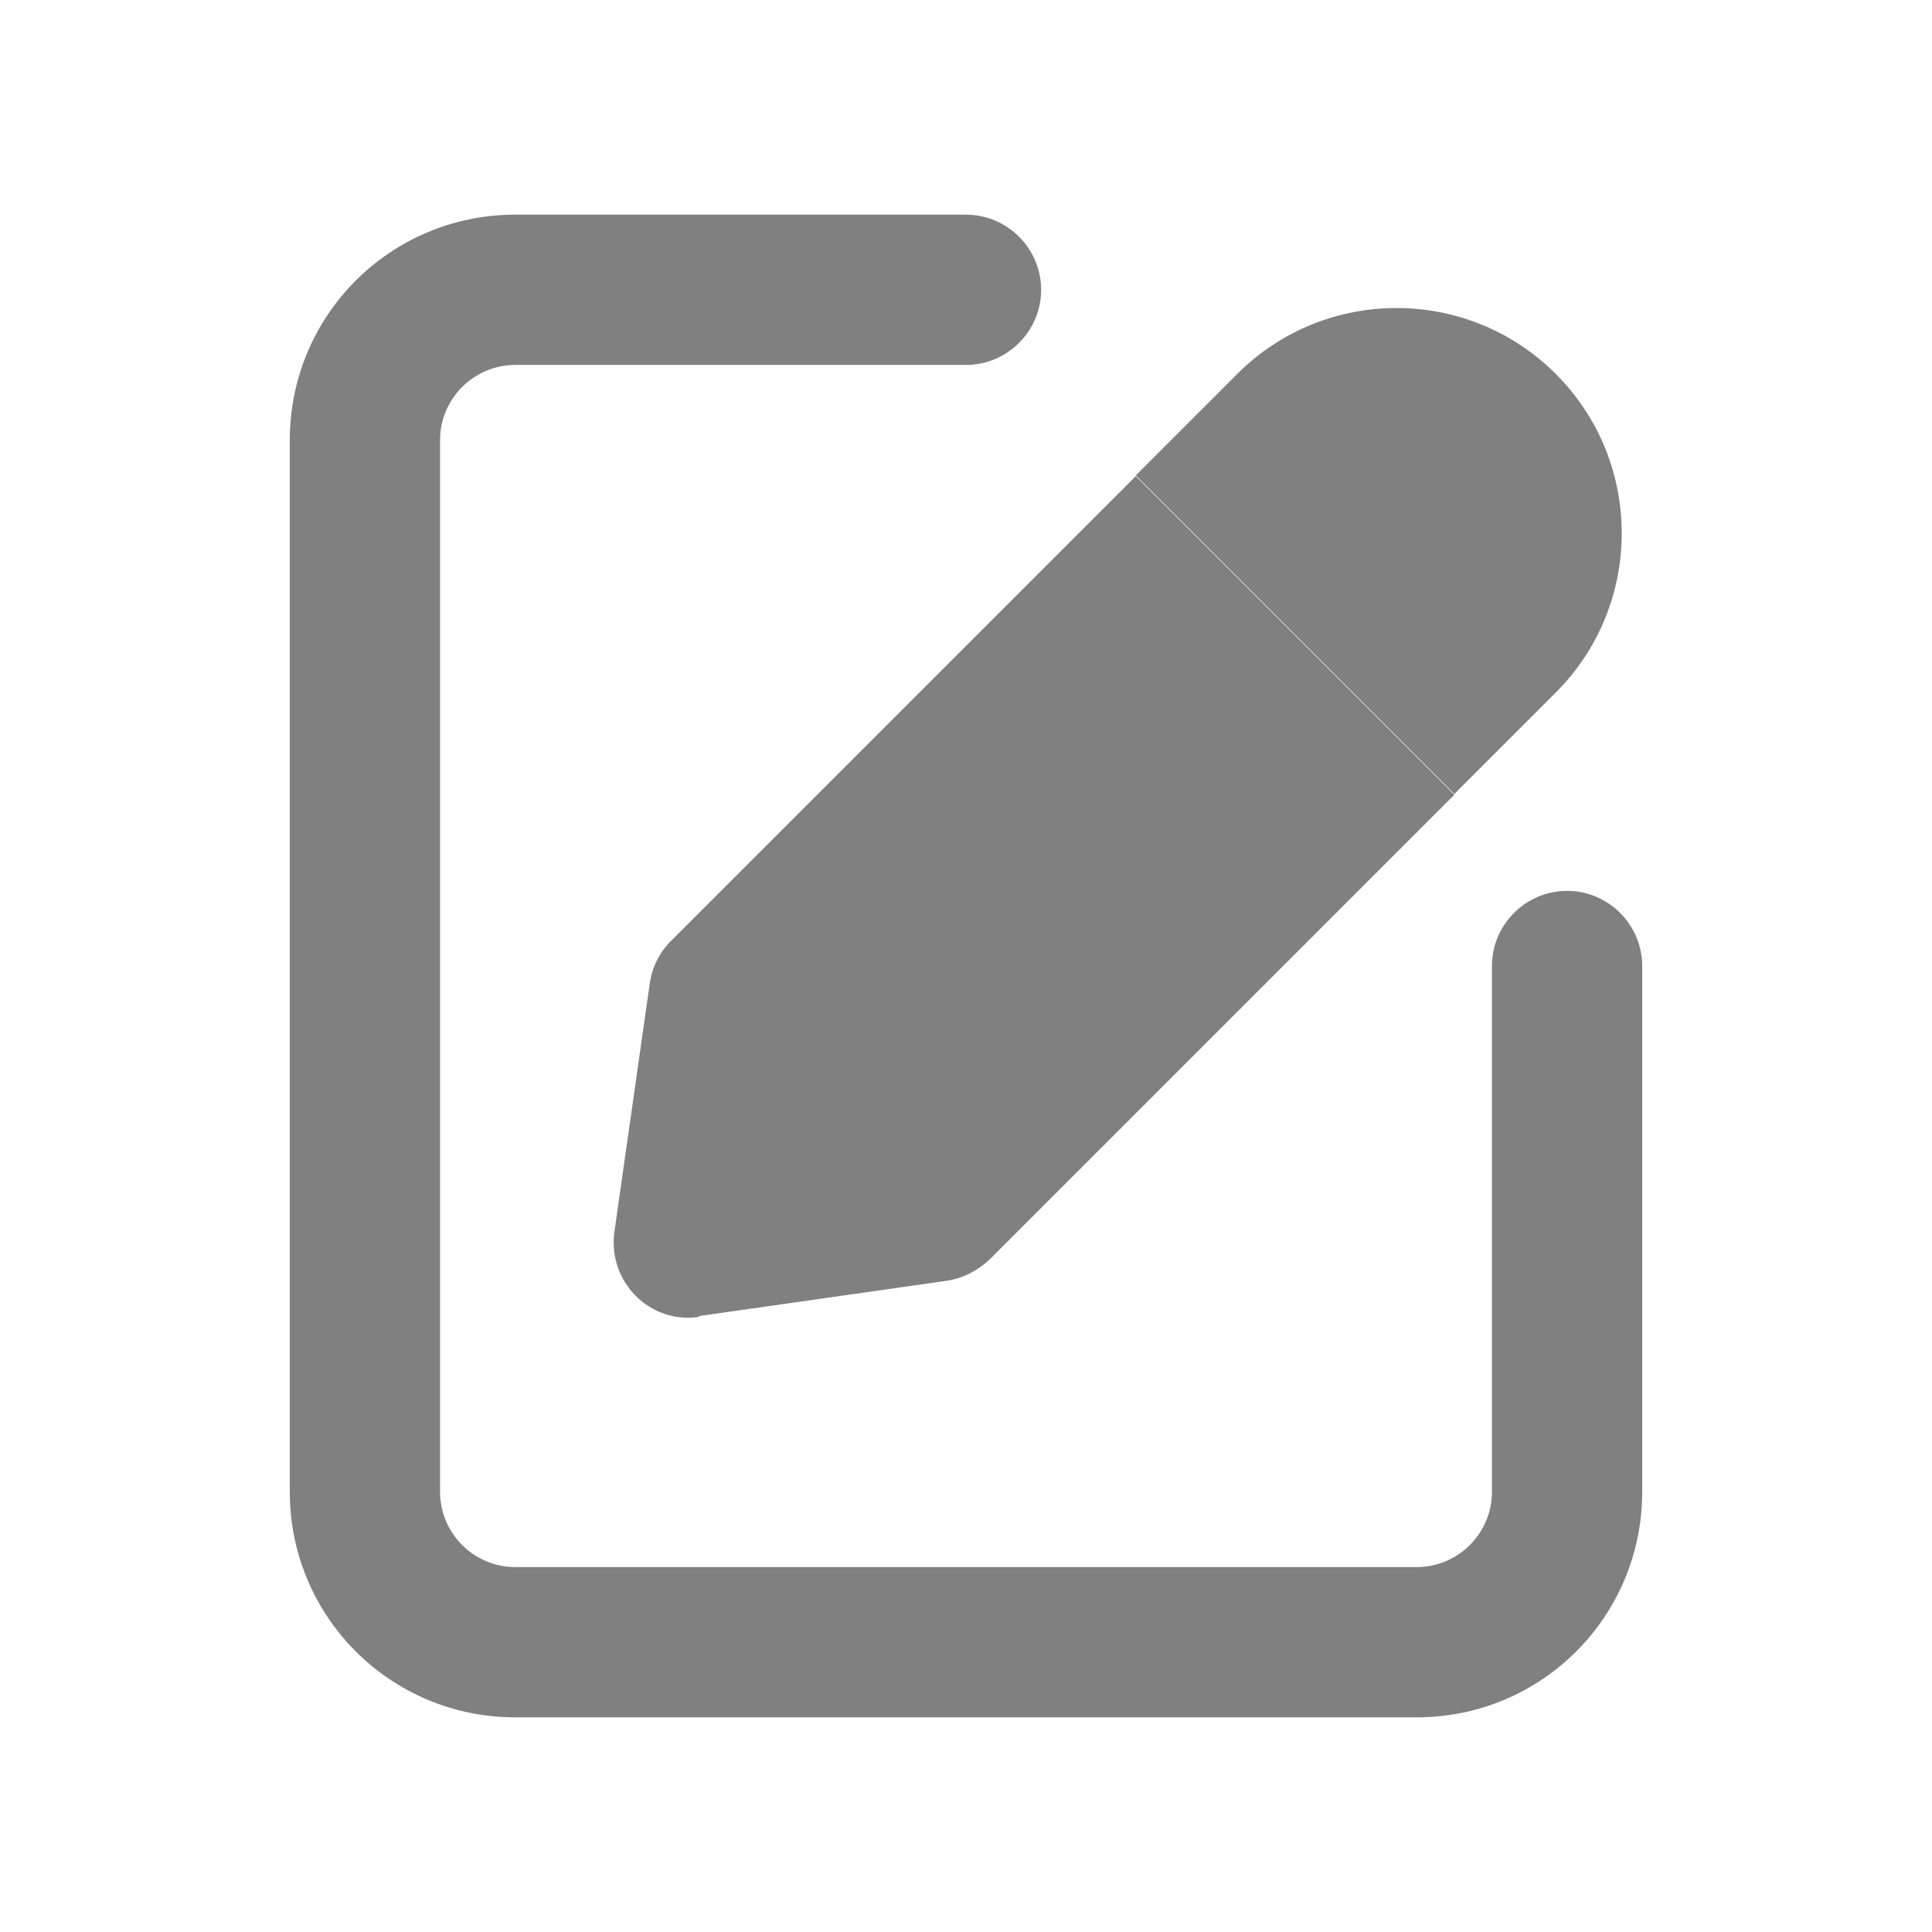
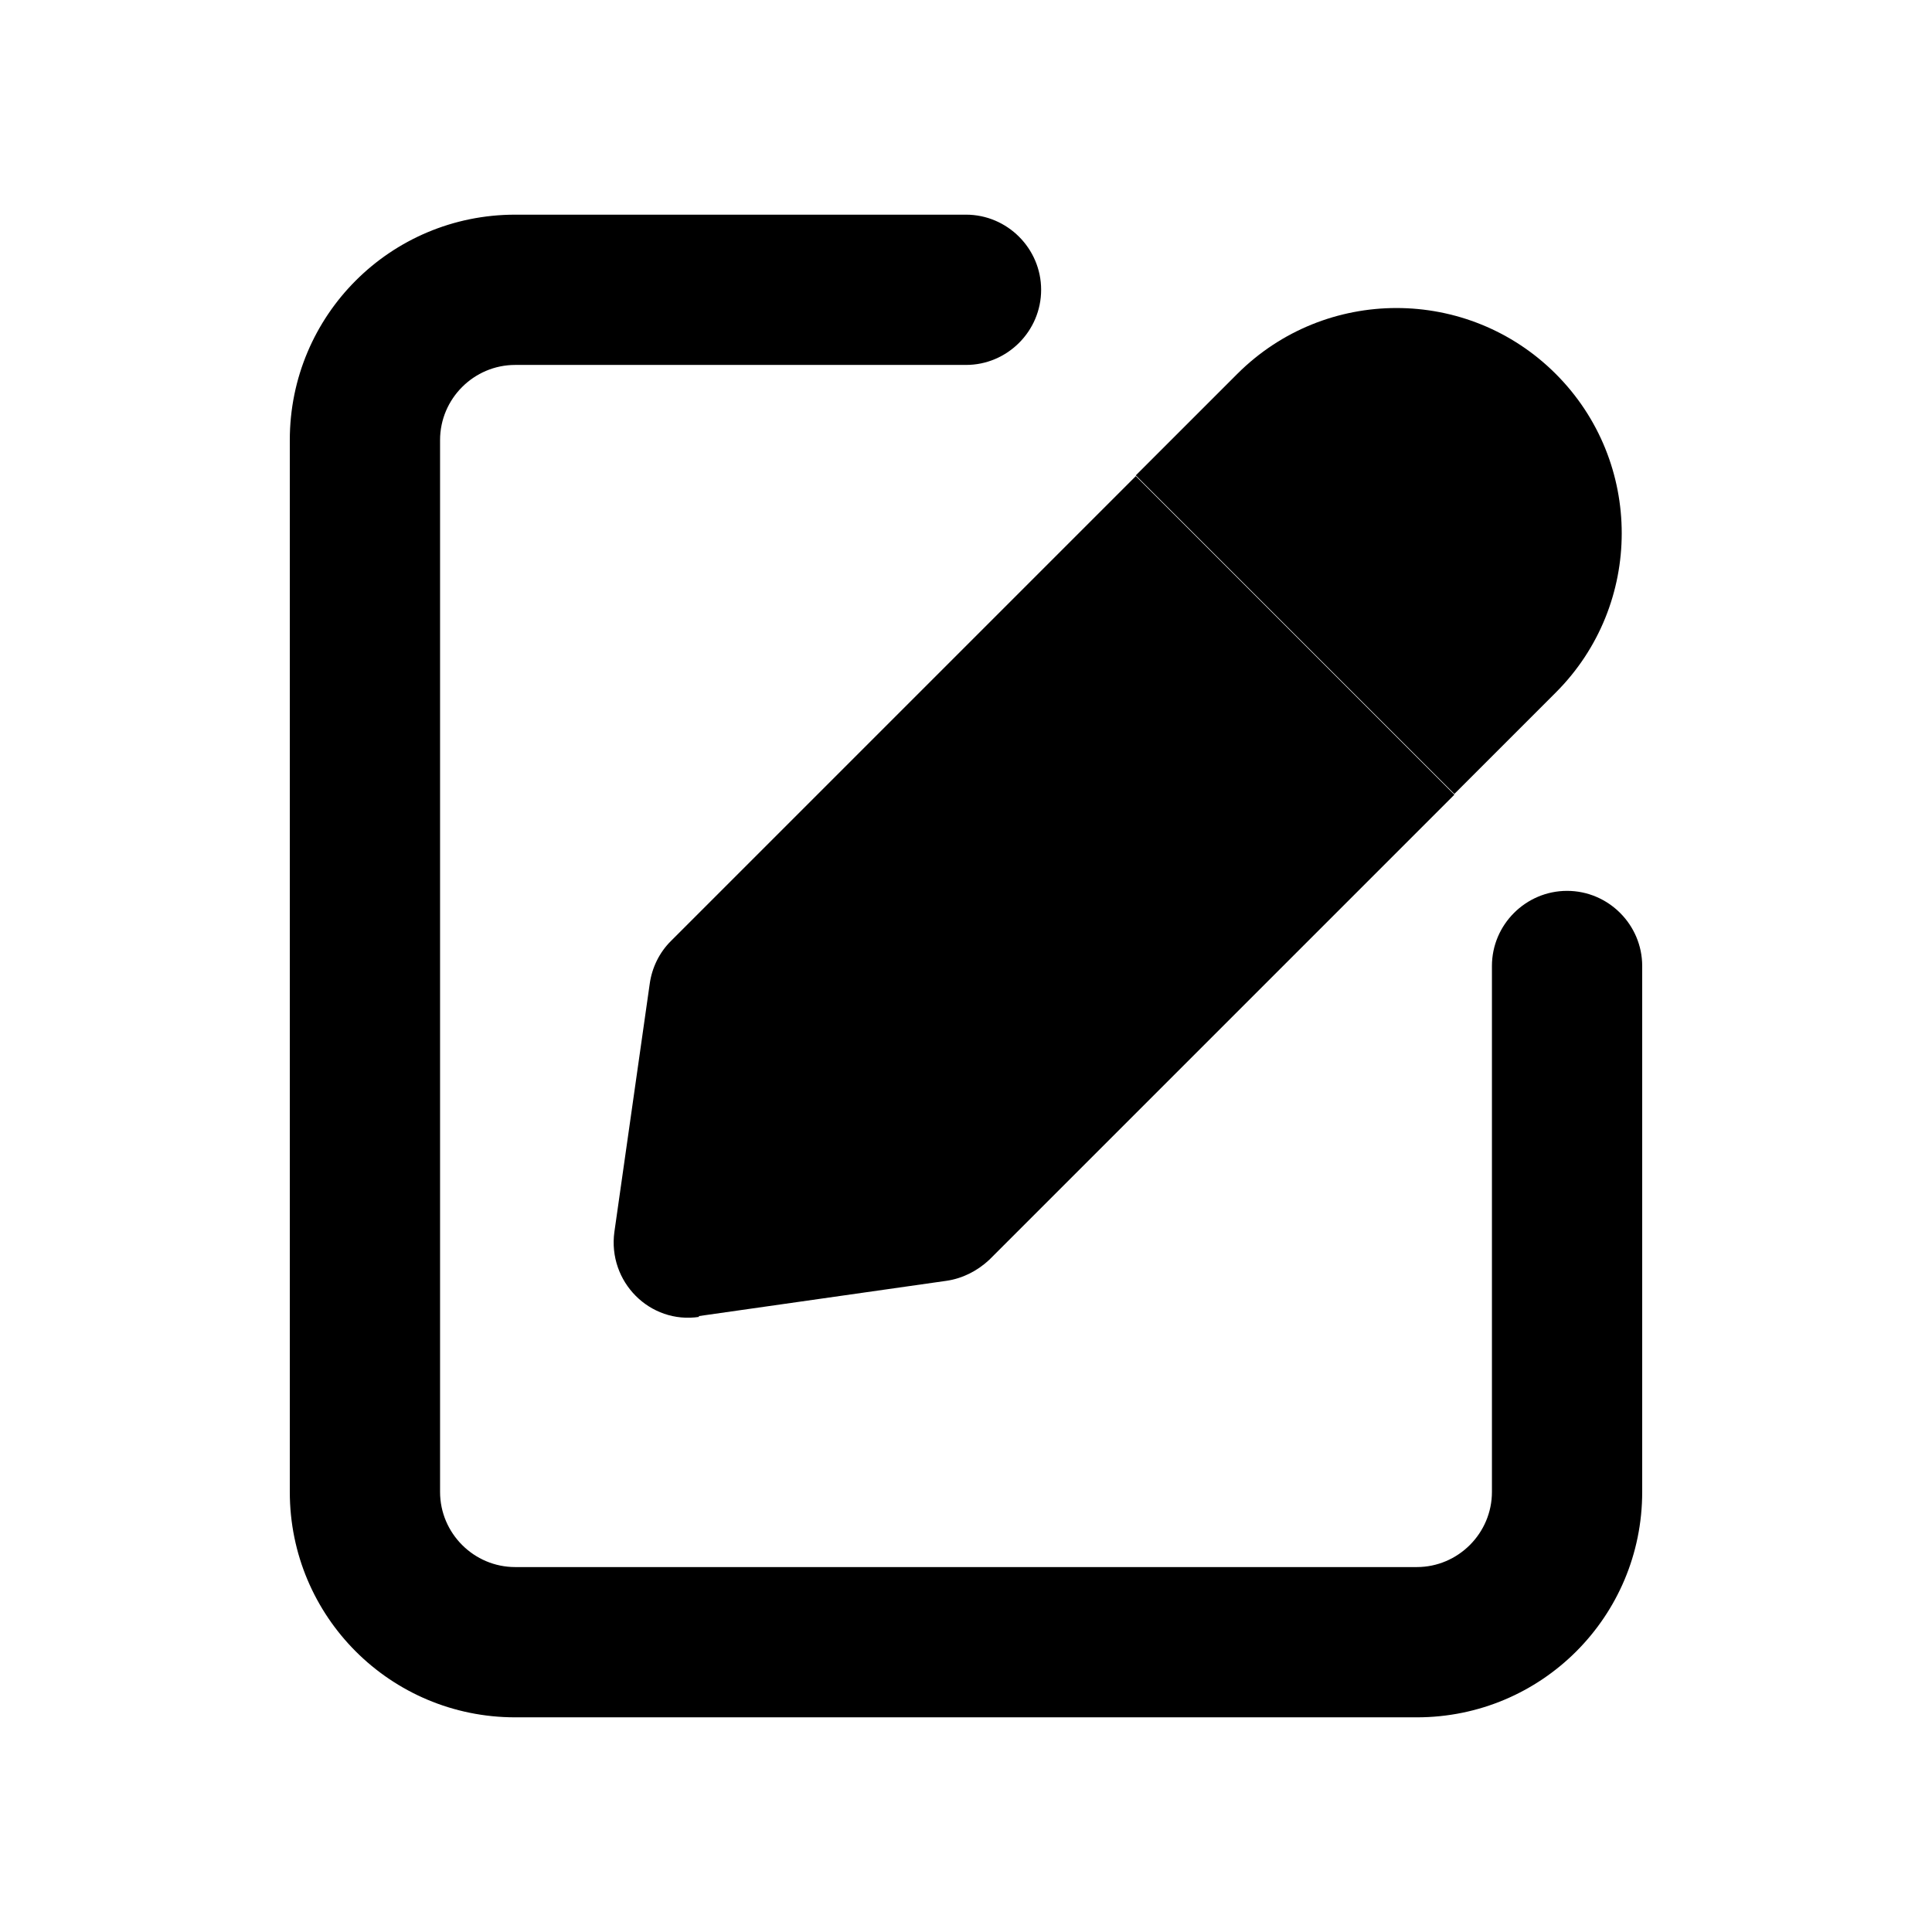
<svg xmlns="http://www.w3.org/2000/svg" width="18" height="18" viewBox="0 0 18 18" fill="none">
-   <path fill-rule="evenodd" clip-rule="evenodd" d="M4.8 3.4C4.415 3.4 4.1 3.715 4.1 4.1V13.9C4.1 14.285 4.415 14.6 4.8 14.6H13.2C13.585 14.6 13.9 14.285 13.9 13.9V9C13.9 8.615 14.215 8.3 14.6 8.3C14.985 8.3 15.3 8.615 15.3 9V13.9C15.3 15.062 14.362 16 13.2 16H4.8C3.638 16 2.7 15.062 2.7 13.9V4.1C2.7 2.938 3.638 2 4.8 2H9C9.385 2 9.7 2.315 9.7 2.7C9.7 3.085 9.385 3.4 9 3.4H4.8Z" fill="#808080" />
-   <path d="M11.527 3.484L10.582 4.429L13.55 7.397L14.495 6.452C15.314 5.633 15.314 4.303 14.495 3.484C13.676 2.665 12.346 2.665 11.527 3.484Z" fill="#808080" />
-   <path d="M6.508 12.262L8.818 11.933C8.965 11.912 9.105 11.842 9.217 11.737L13.55 7.404L10.582 4.436L6.249 8.769C6.144 8.874 6.074 9.014 6.053 9.168L5.724 11.478C5.661 11.94 6.053 12.339 6.515 12.269L6.508 12.262Z" fill="#808080" />
+   <path fill-rule="evenodd" clip-rule="evenodd" d="M4.8 3.4C4.415 3.4 4.1 3.715 4.1 4.1V13.9C4.1 14.285 4.415 14.6 4.8 14.6H13.2C13.585 14.6 13.9 14.285 13.9 13.9V9C13.9 8.615 14.215 8.3 14.6 8.3C14.985 8.3 15.3 8.615 15.3 9V13.9C15.3 15.062 14.362 16 13.2 16H4.8C3.638 16 2.7 15.062 2.7 13.9V4.1C2.7 2.938 3.638 2 4.8 2H9C9.385 2 9.7 2.315 9.7 2.7C9.7 3.085 9.385 3.4 9 3.4H4.8Z" fill="currentColor" />
+   <path d="M11.527 3.484L10.582 4.429L13.55 7.397L14.495 6.452C15.314 5.633 15.314 4.303 14.495 3.484C13.676 2.665 12.346 2.665 11.527 3.484Z" fill="currentColor" />
+   <path d="M6.508 12.262L8.818 11.933C8.965 11.912 9.105 11.842 9.217 11.737L13.55 7.404L10.582 4.436L6.249 8.769C6.144 8.874 6.074 9.014 6.053 9.168L5.724 11.478C5.661 11.94 6.053 12.339 6.515 12.269L6.508 12.262Z" fill="currentColor" />
</svg>
